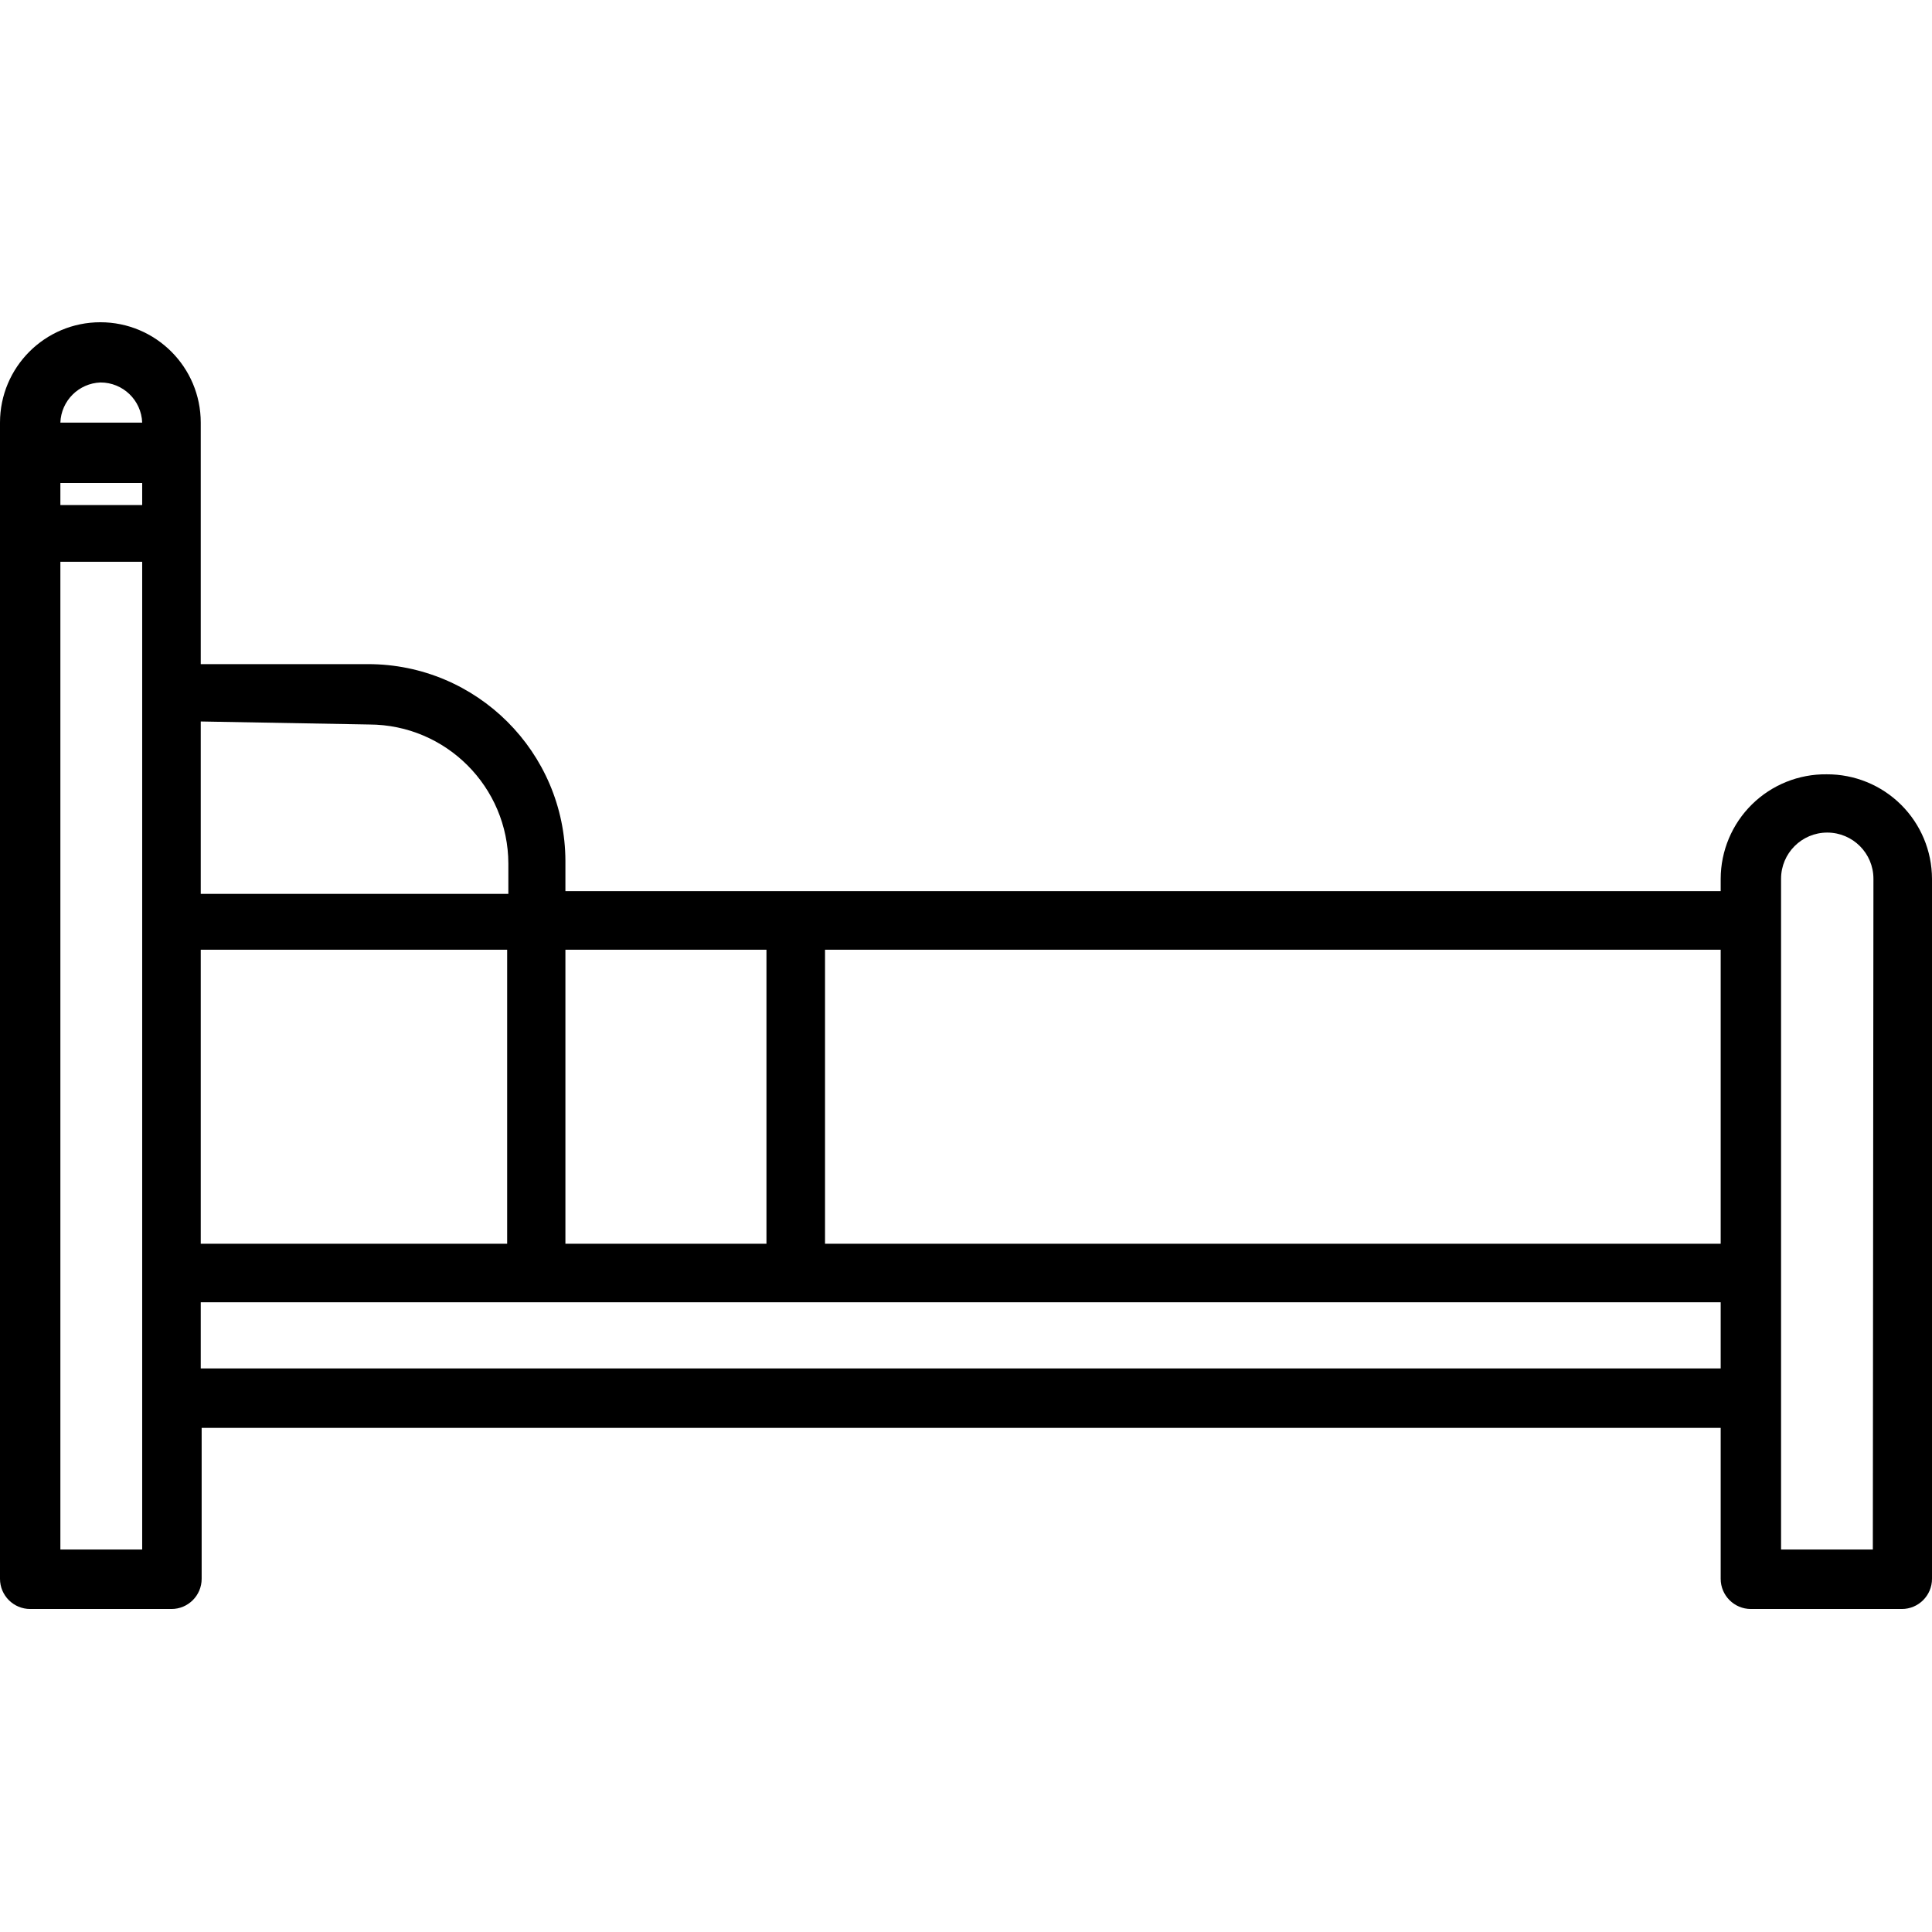
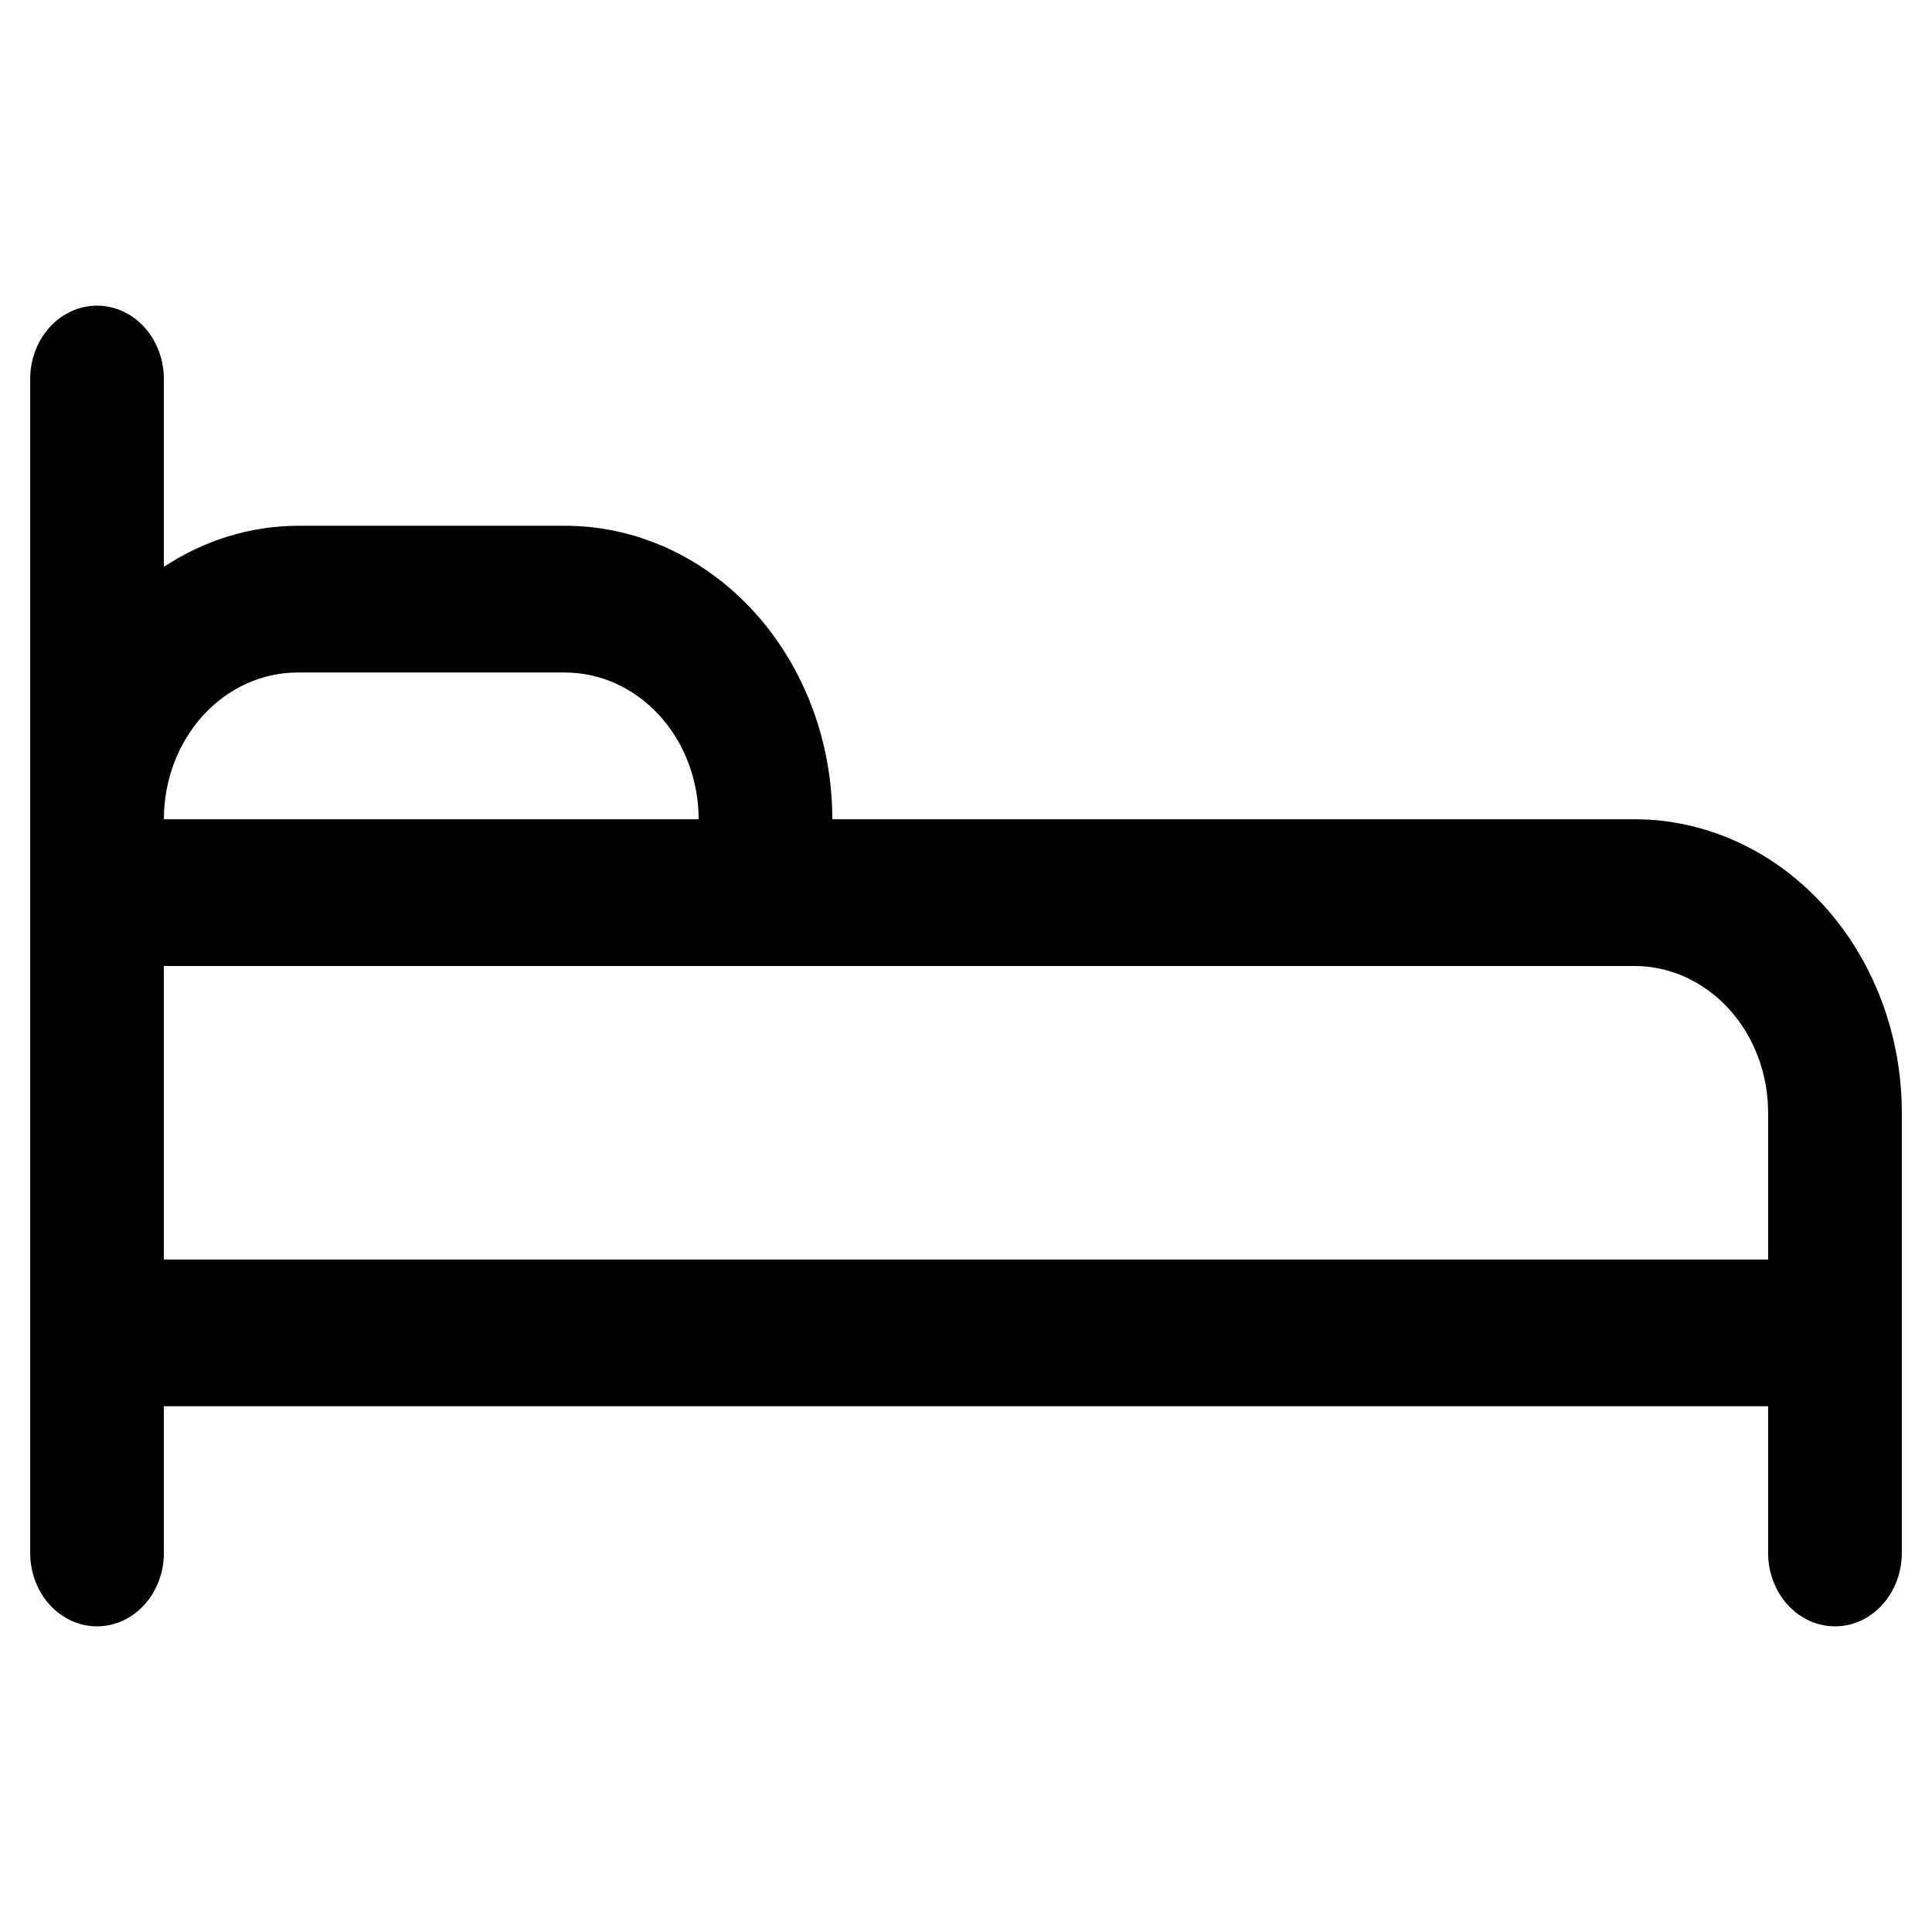
- <svg xmlns="http://www.w3.org/2000/svg" version="1.1" width="512" height="512" x="0" y="0" viewBox="0 0 64 64" style="enable-background:new 0 0 512 512" xml:space="preserve" class="">
-   <g>
-     <path d="M60.51 25.65A3.47 3.47 0 0 0 57 29.11v.41H18.73v-1A6.54 6.54 0 0 0 12.19 22H6.65v-8A3.32 3.32 0 0 0 0 14v38.3a1 1 0 0 0 1 1h4.68a1 1 0 0 0 1-1v-5H57v5a1 1 0 0 0 1 1h5a1 1 0 0 0 1-1V29.11a3.47 3.47 0 0 0-3.49-3.46ZM57 41.2H27.33v-9.74H57Zm-31.61-9.74v9.74h-6.66v-9.74ZM6.65 41.2v-9.74H16.8v9.74ZM2 16h2.71v.73H2Zm10.23 8a4.62 4.62 0 0 1 4.61 4.61v1H6.65V23.9Zm-8.9-11.33A1.38 1.38 0 0 1 4.71 14H2a1.38 1.38 0 0 1 1.33-1.33Zm1.38 38.66H2V18.61h2.71Zm1.94-6v-2.19H57v2.19Zm55.39 6H59V29.11a1.53 1.53 0 0 1 3.06 0Z" fill="#000000" opacity="1" data-original="#000000" class="" />
-   </g>
+ <svg xmlns="http://www.w3.org/2000/svg" width="512" height="512" viewBox="0 0 512 512" fill="none">
+   <path d="M433.143 217.111H220.571C220.571 196.483 213.106 176.7 199.818 162.114C186.53 147.528 168.507 139.333 149.714 139.333H78.857C66.369 139.391 54.128 143.153 43.429 150.222V100.444C43.429 95.287 41.562 90.342 38.24 86.695C34.918 83.049 30.412 81 25.714 81C21.016 81 16.511 83.049 13.188 86.695C9.866 90.342 8 95.287 8 100.444V411.556C8 416.713 9.866 421.658 13.188 425.305C16.511 428.951 21.016 431 25.714 431C30.412 431 34.918 428.951 38.24 425.305C41.562 421.658 43.429 416.713 43.429 411.556V372.667H468.571V411.556C468.571 416.713 470.438 421.658 473.76 425.305C477.082 428.951 481.588 431 486.286 431C490.984 431 495.49 428.951 498.812 425.305C502.134 421.658 504 416.713 504 411.556V294.889C504 274.261 496.535 254.478 483.246 239.892C469.958 225.306 451.935 217.111 433.143 217.111ZM78.857 178.222H149.714C159.111 178.222 168.122 182.319 174.766 189.613C181.41 196.906 185.143 206.797 185.143 217.111H43.429C43.429 206.797 47.161 196.906 53.805 189.613C60.45 182.319 69.461 178.222 78.857 178.222ZM43.429 333.778V256H433.143C442.539 256 451.55 260.097 458.195 267.39C464.839 274.683 468.571 284.575 468.571 294.889V333.778H43.429Z" fill="black" />
</svg>
